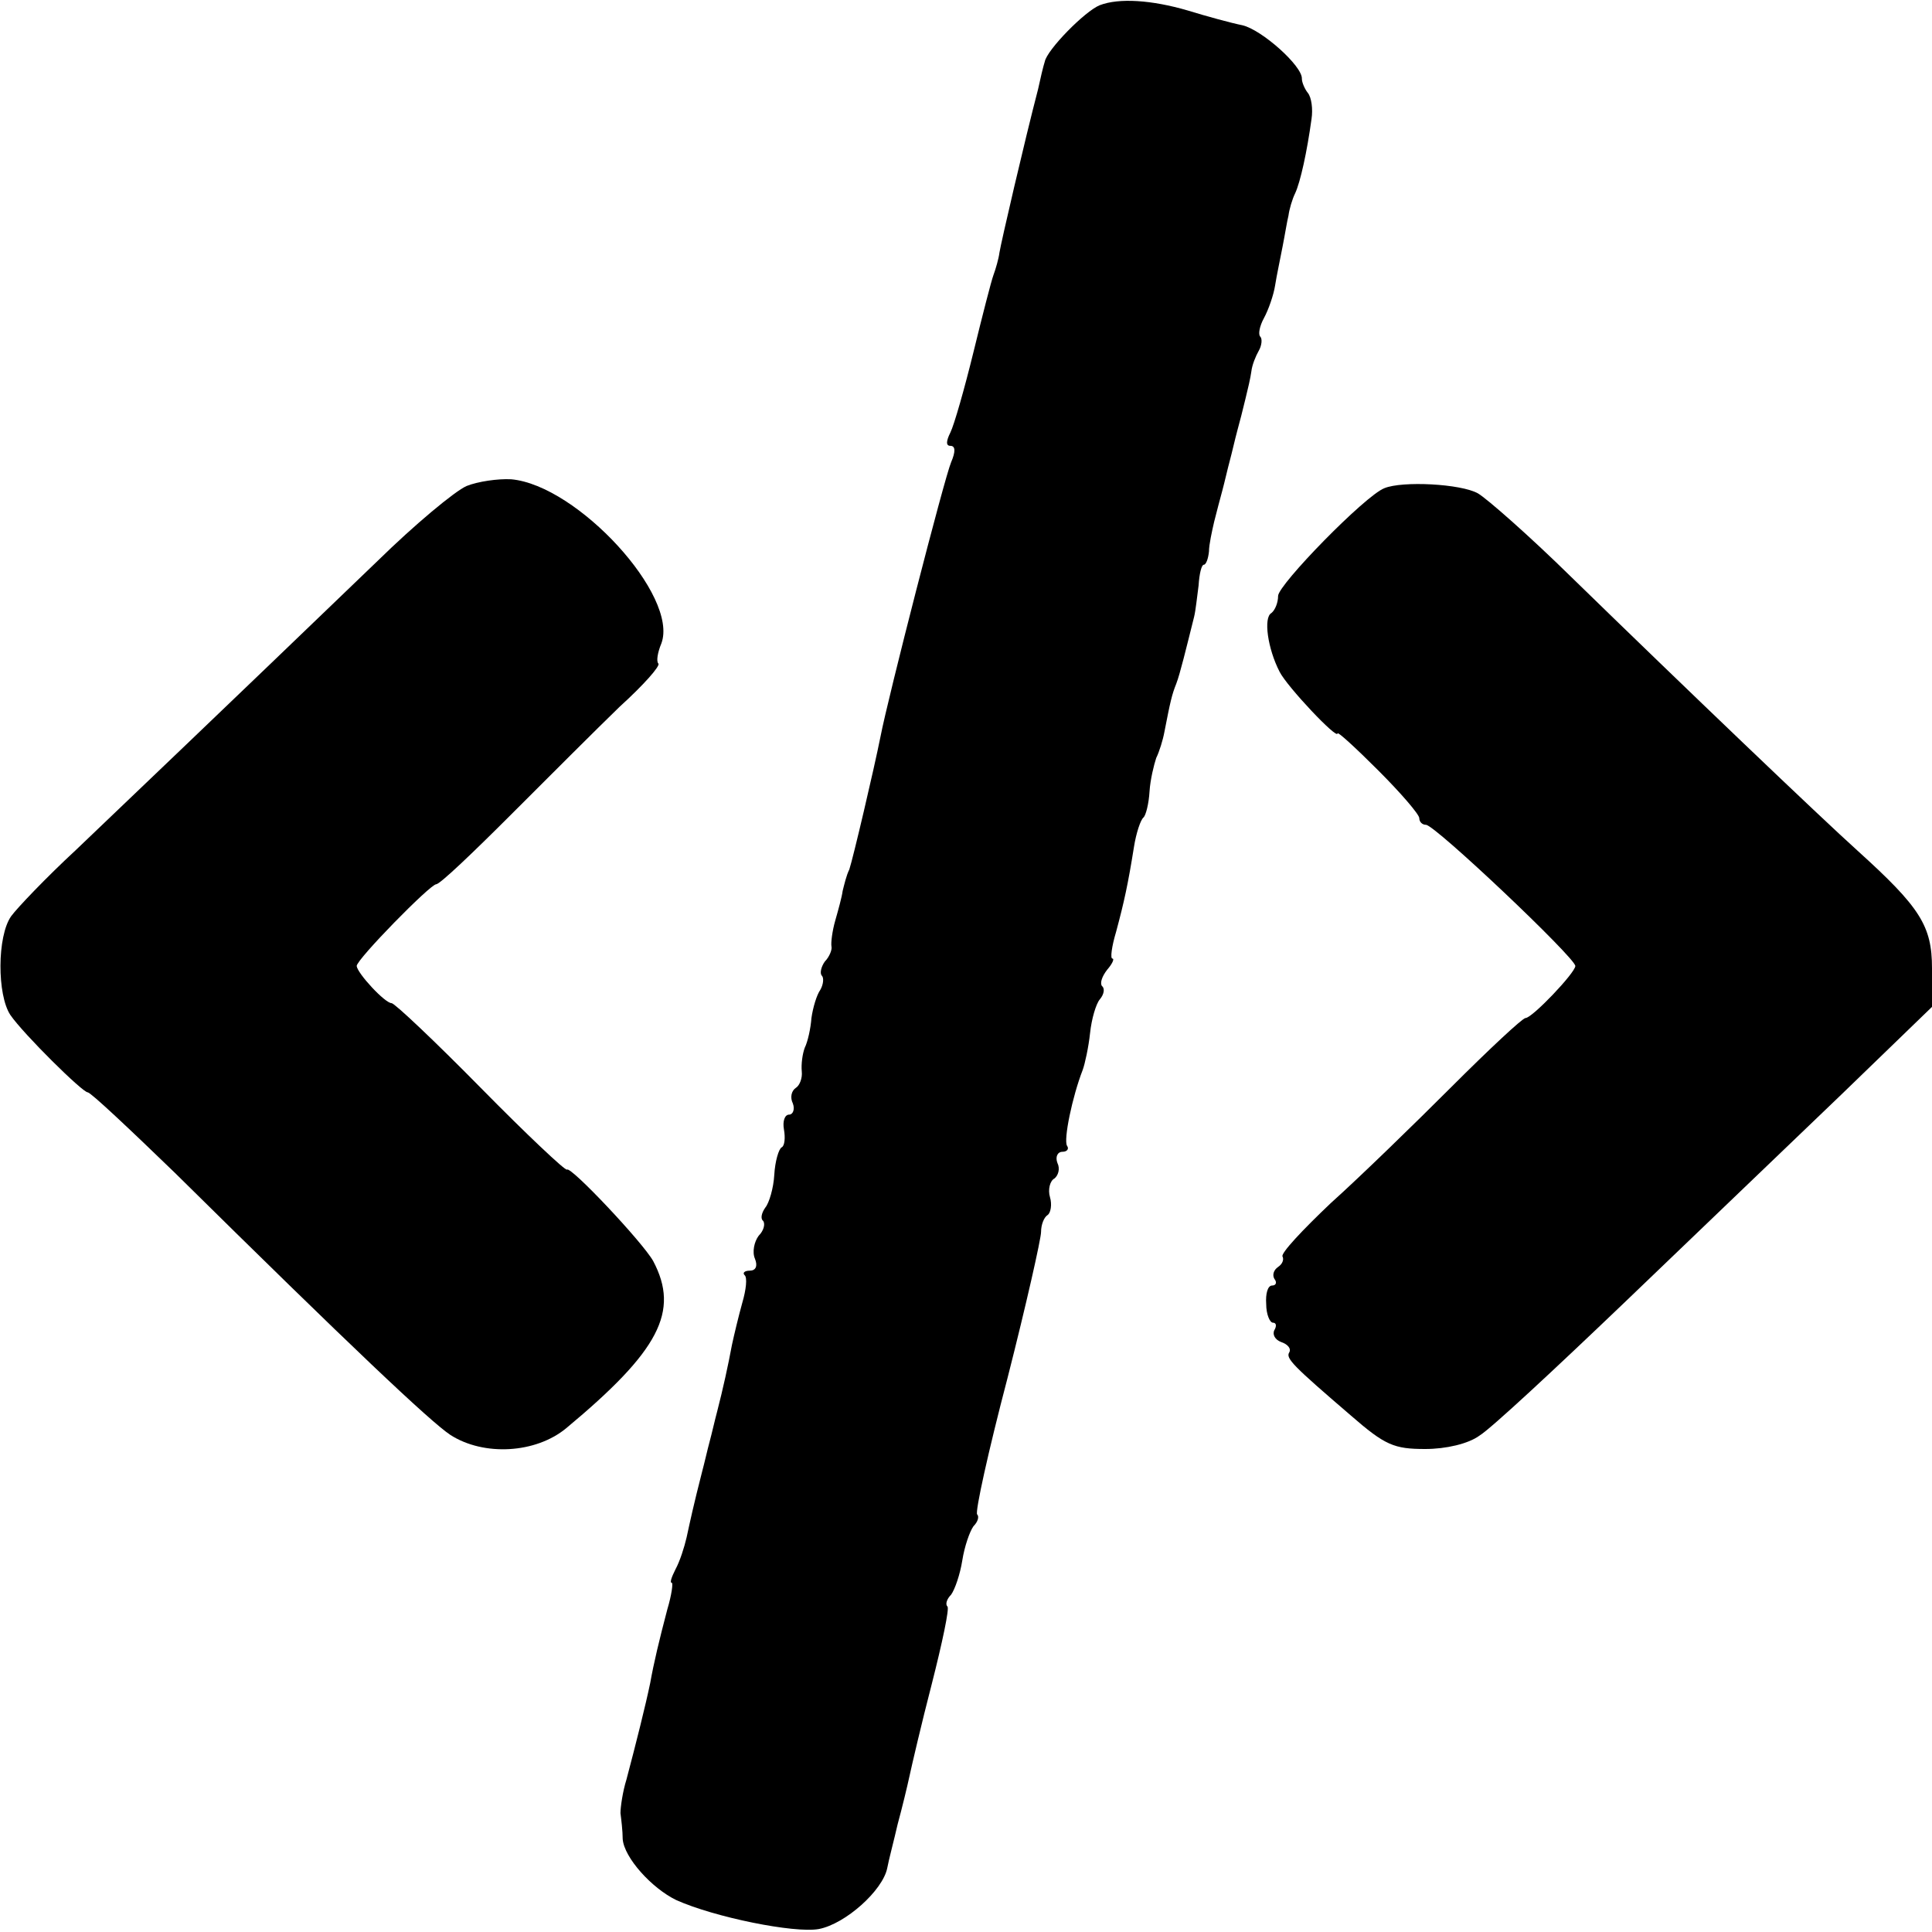
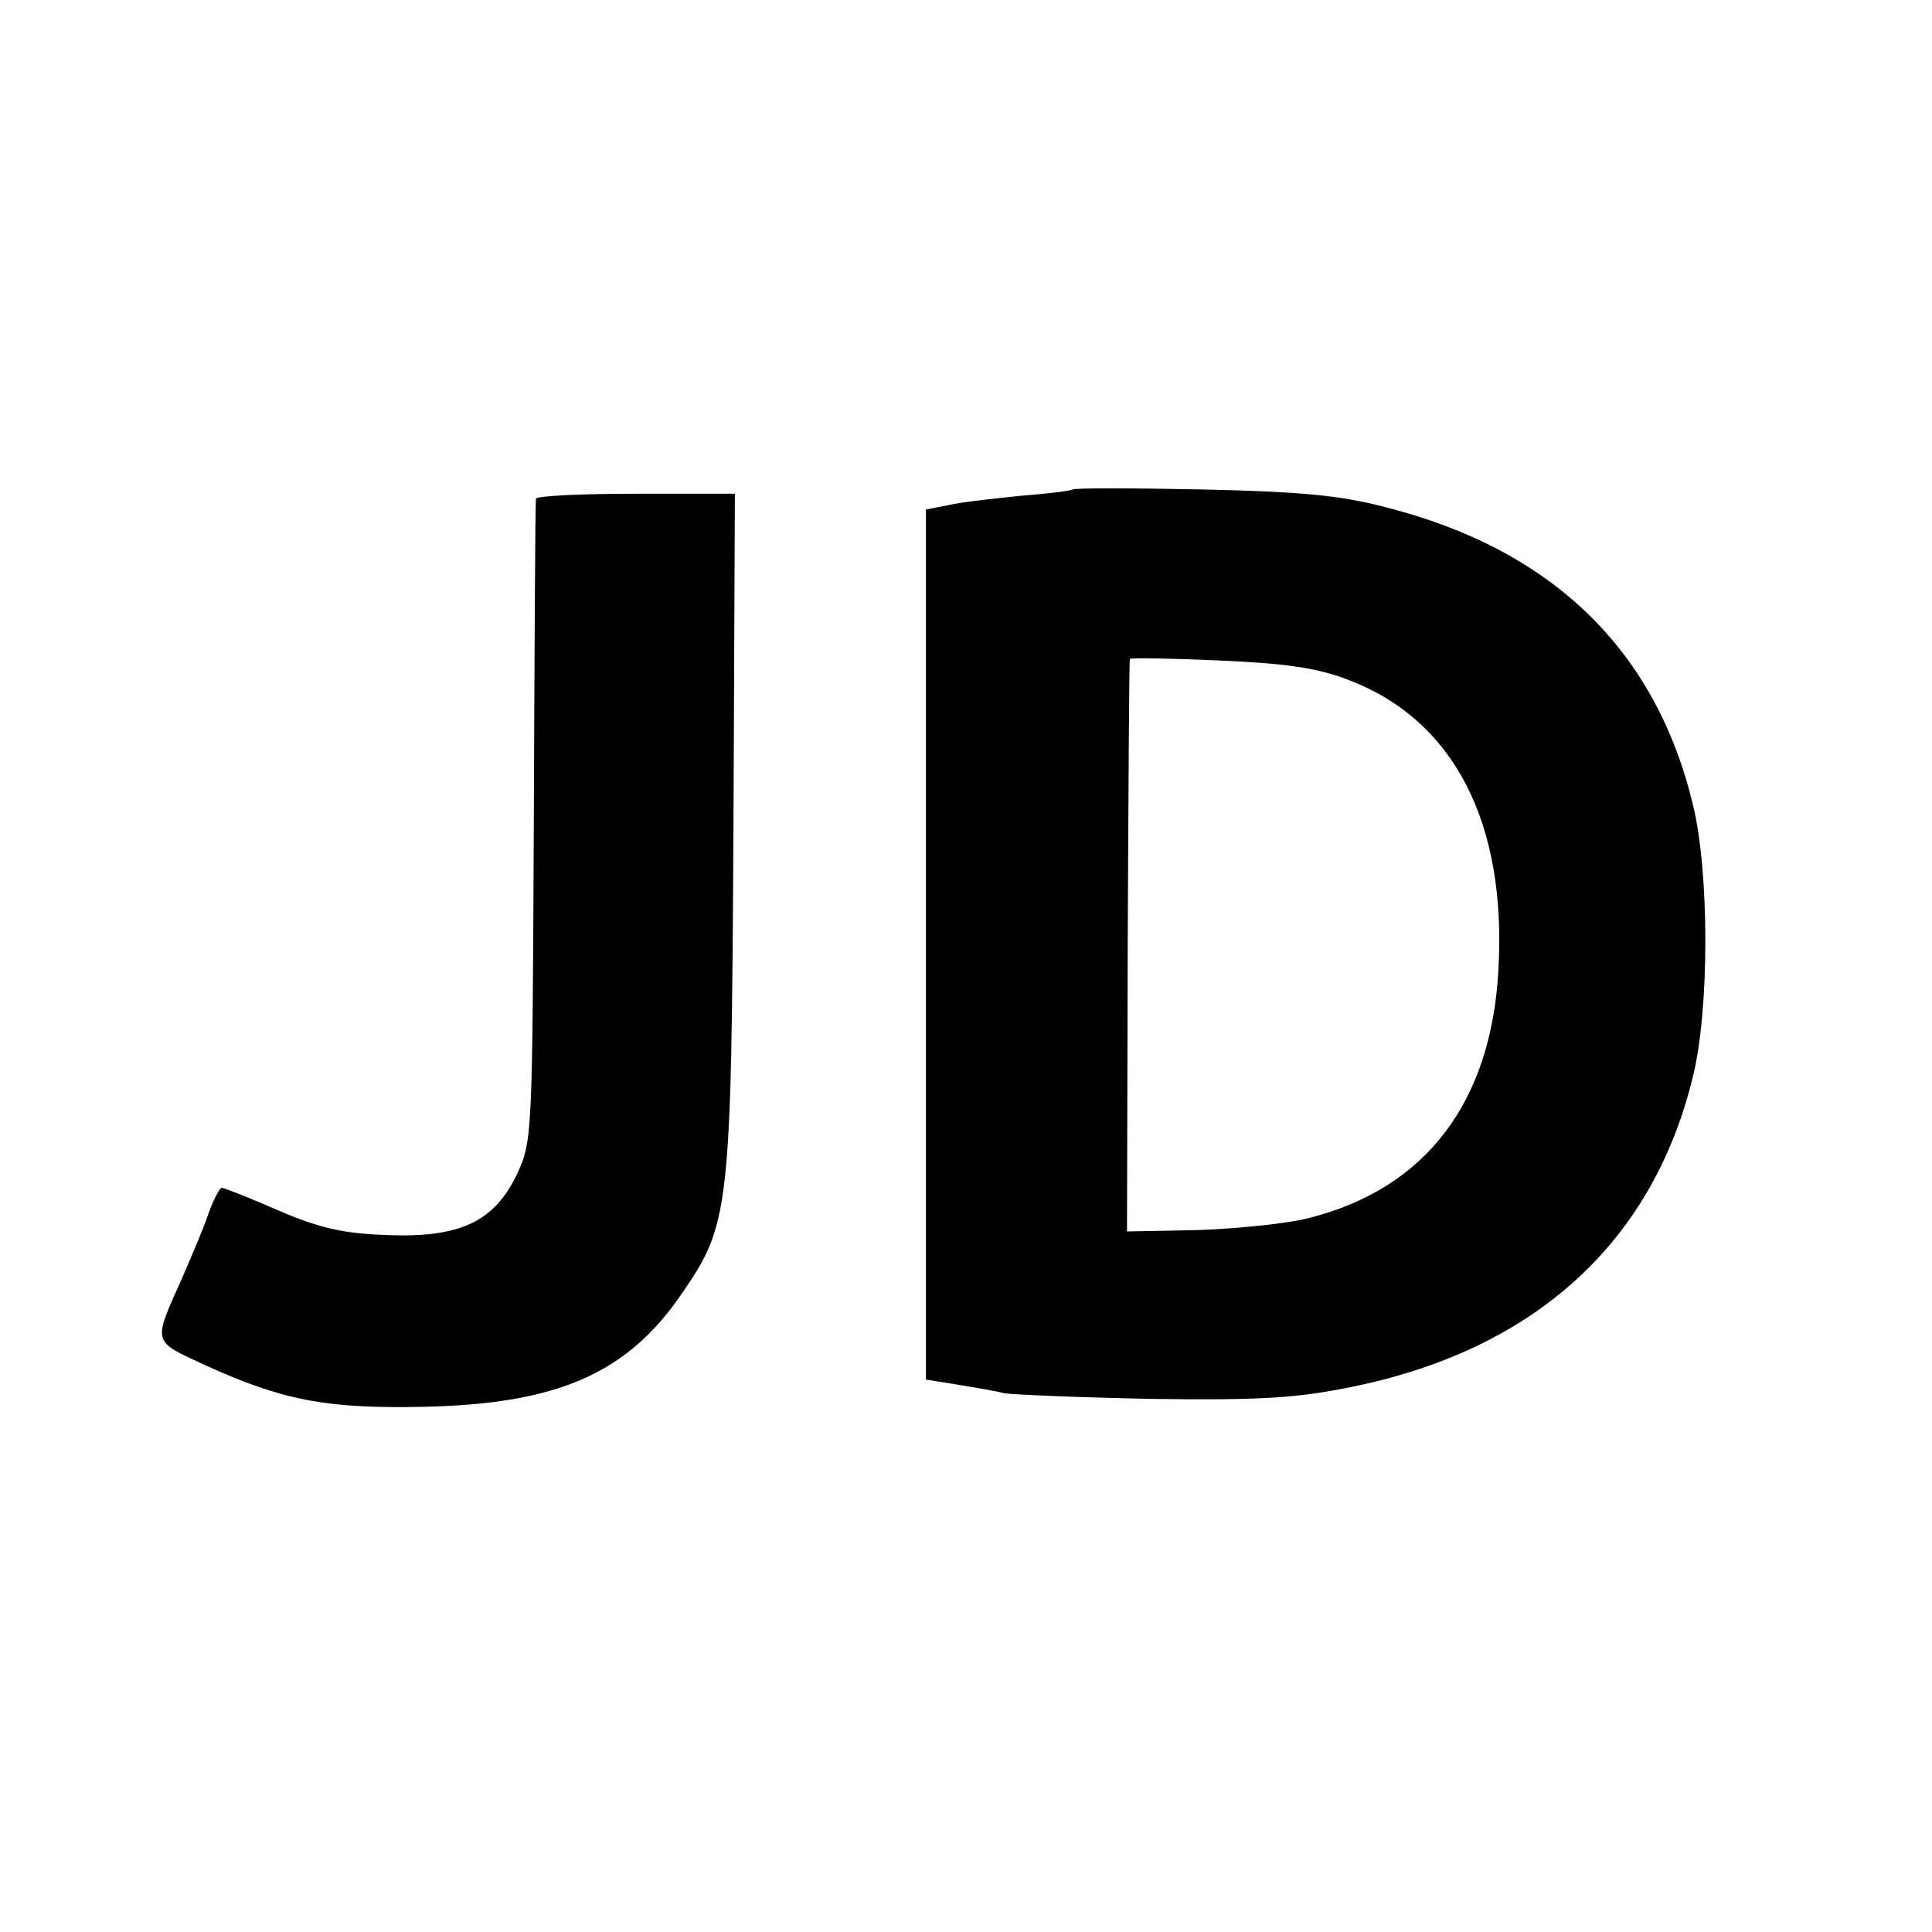
- <svg xmlns="http://www.w3.org/2000/svg" version="1.0" width="260pt" height="260pt" viewBox="0 0 260 260" preserveAspectRatio="xMidYMid meet">
-   <g transform="translate(0,260) scale(0.1,-0.1)" fill="#000000" stroke="none">
-     <path d="M1480 2593 c-20 -8 -71 -60 -74 -76 -2 -6 -6 -23 -9 -37 -18 -69 -50 -207 -52 -220 -1 -8 -5 -22 -8 -30 -3 -8 -15 -55 -27 -104 -12 -49 -26 -98 -31 -108 -6 -12 -6 -18 0 -18 7 0 7 -8 1 -22 -9 -21 -85 -317 -95 -369 -9 -45 -37 -164 -42 -179 -4 -8 -7 -21 -9 -29 -1 -8 -6 -26 -10 -40 -4 -14 -6 -30 -5 -35 1 -4 -3 -14 -9 -20 -5 -7 -7 -16 -4 -19 3 -3 2 -12 -2 -19 -5 -7 -10 -24 -12 -38 -1 -14 -5 -32 -9 -40 -3 -8 -5 -22 -4 -32 1 -9 -3 -19 -8 -22 -6 -4 -8 -13 -4 -21 3 -8 0 -15 -5 -15 -6 0 -9 -9 -7 -20 2 -11 1 -22 -3 -24 -4 -2 -9 -19 -10 -37 -1 -18 -7 -38 -12 -44 -5 -7 -7 -15 -3 -18 3 -4 1 -13 -6 -20 -6 -8 -9 -22 -5 -31 4 -10 1 -16 -7 -16 -7 0 -10 -3 -7 -6 4 -3 2 -20 -3 -37 -5 -18 -11 -43 -14 -57 -5 -27 -12 -59 -20 -90 -3 -11 -7 -29 -10 -40 -3 -11 -7 -29 -10 -40 -12 -47 -16 -66 -21 -89 -3 -13 -9 -32 -15 -43 -5 -10 -8 -18 -5 -18 2 0 0 -16 -6 -36 -11 -42 -18 -71 -23 -99 -6 -29 -19 -81 -32 -130 -5 -16 -8 -37 -8 -45 1 -8 3 -24 3 -35 2 -25 39 -66 72 -82 51 -23 159 -45 192 -39 36 7 86 52 92 82 2 11 9 37 14 59 6 22 13 51 16 65 3 14 16 70 30 124 14 55 24 102 21 104 -3 3 -1 10 5 16 5 7 12 27 15 46 3 19 10 39 15 46 6 6 8 13 5 16 -3 3 15 85 41 184 25 98 45 187 45 196 0 10 4 20 9 23 4 3 6 14 3 24 -3 10 0 22 6 25 5 4 8 13 4 21 -3 8 0 15 7 15 6 0 9 4 6 8 -5 8 7 66 21 102 3 8 8 31 10 50 2 19 8 39 13 45 6 7 7 15 3 18 -3 4 0 13 7 22 7 8 10 15 7 15 -3 0 -1 16 5 36 11 41 16 64 24 114 3 19 9 37 13 40 3 3 7 18 8 35 1 16 6 36 9 45 4 8 9 24 11 35 8 41 10 50 16 65 5 13 13 46 24 90 2 8 4 27 6 42 1 16 4 28 7 28 3 0 6 8 7 18 0 9 4 27 7 40 3 12 8 31 11 42 3 11 7 29 10 40 3 11 7 29 10 40 3 11 8 30 11 43 3 12 7 29 8 37 1 9 6 21 10 28 4 7 5 16 2 19 -3 3 -1 14 5 25 6 11 13 31 15 44 2 13 7 36 10 52 3 15 6 34 8 42 1 8 5 22 9 30 7 15 16 56 22 100 2 13 0 29 -5 35 -4 5 -8 14 -8 19 1 17 -54 66 -80 72 -15 3 -48 12 -74 20 -48 14 -92 17 -118 7z" />
-     <path d="M628 1946 c-16 -7 -70 -52 -120 -101 -212 -204 -338 -324 -406 -389 -40 -37 -79 -78 -87 -89 -19 -27 -19 -106 -1 -133 18 -26 97 -104 104 -104 4 0 56 -49 117 -108 238 -235 344 -335 371 -353 45 -29 115 -25 156 9 125 104 153 157 117 225 -14 25 -111 128 -116 123 -2 -2 -54 47 -116 110 -62 63 -116 114 -120 114 -9 0 -46 40 -47 50 0 9 99 110 107 110 5 0 49 42 100 93 50 50 116 116 147 146 32 29 55 55 52 58 -3 3 -1 15 4 27 24 64 -113 213 -202 221 -18 1 -45 -3 -60 -9z" />
-     <path d="M1863 1943 c-26 -10 -143 -130 -143 -145 0 -9 -4 -19 -9 -23 -11 -6 -5 -48 11 -79 10 -20 78 -92 78 -83 0 3 25 -20 55 -50 30 -30 55 -59 55 -64 0 -5 4 -9 9 -9 12 0 201 -179 201 -190 0 -9 -58 -70 -67 -70 -4 0 -49 -42 -100 -93 -50 -50 -123 -121 -162 -156 -38 -36 -68 -68 -65 -72 2 -4 0 -10 -6 -14 -6 -4 -8 -11 -5 -16 4 -5 2 -9 -3 -9 -6 0 -9 -11 -8 -25 0 -14 5 -25 9 -25 5 0 5 -5 2 -10 -3 -6 1 -13 9 -16 9 -3 14 -9 11 -14 -5 -8 5 -18 83 -85 46 -40 58 -45 100 -45 28 0 58 7 73 18 15 9 102 90 195 179 93 89 224 215 292 280 l122 118 0 52 c0 57 -16 82 -100 158 -50 45 -231 218 -386 369 -56 55 -113 105 -125 112 -23 13 -102 17 -126 7z" />
+ <svg xmlns="http://www.w3.org/2000/svg" version="1.0" width="270pt" height="270pt" viewBox="0 0 270 270" preserveAspectRatio="xMidYMid meet">
+   <g transform="translate(0,270) scale(0.1,-0.1)" fill="#000000" stroke="none">
+     <path d="M1499 2016 c-2 -2 -35 -6 -74 -9 -38 -4 -84 -9 -100 -13 l-31 -6 0 -608 0 -608 44 -7 c24 -4 54 -9 65 -12 12 -2 105 -6 207 -8 152 -2 202 1 280 17 255 52 420 202 476 434 23 93 23 285 0 379 -52 217 -197 357 -429 416 -64 17 -121 22 -258 25 -97 2 -178 2 -180 0z m385 -266 c148 -56 222 -200 210 -406 -10 -185 -102 -305 -264 -346 -30 -8 -100 -15 -155 -17 l-100 -2 1 398 c1 219 2 400 3 402 0 2 56 1 124 -2 92 -4 137 -10 181 -27z" />
+     <path d="M749 2003 c-1 -5 -2 -208 -3 -453 -2 -440 -2 -445 -24 -492 -32 -66 -80 -88 -181 -84 -59 2 -93 9 -151 34 -41 18 -77 32 -80 32 -3 0 -12 -17 -19 -37 -7 -21 -24 -60 -36 -88 -42 -94 -43 -88 32 -123 108 -49 169 -61 306 -58 185 4 283 46 359 157 68 98 70 117 73 647 l2 472 -138 0 c-77 0 -139 -3 -140 -7z" />
  </g>
</svg>
